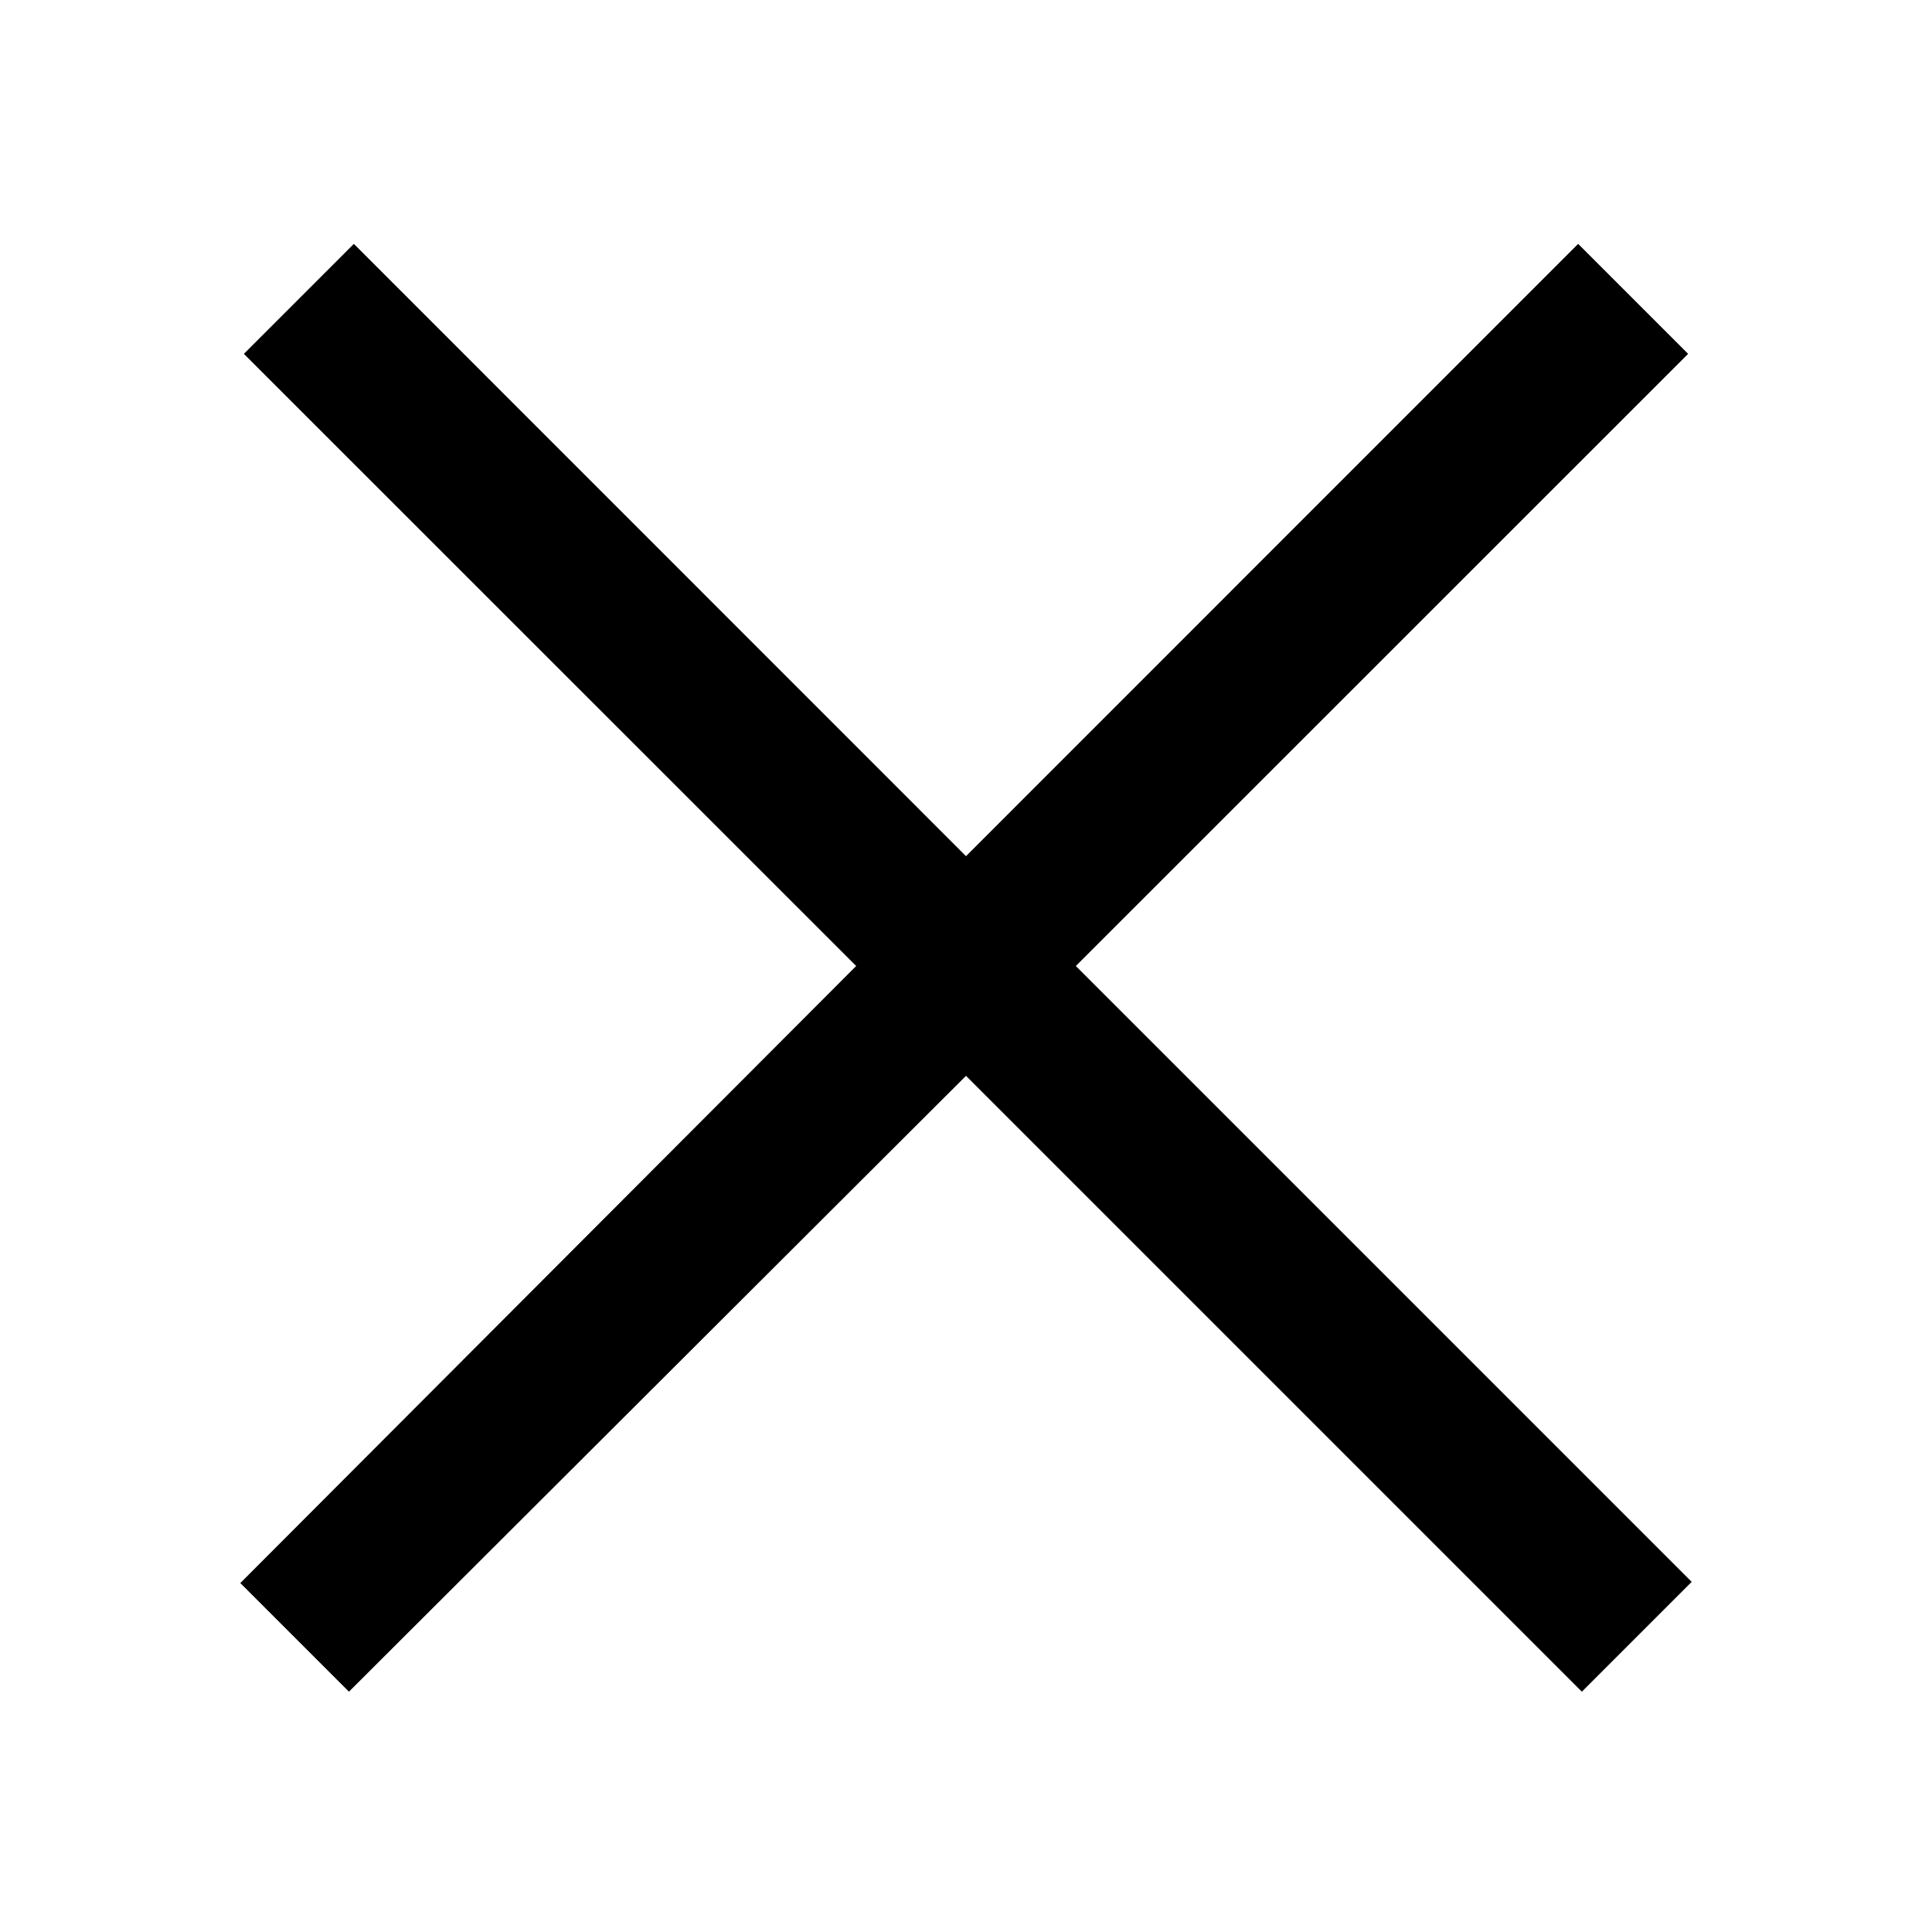
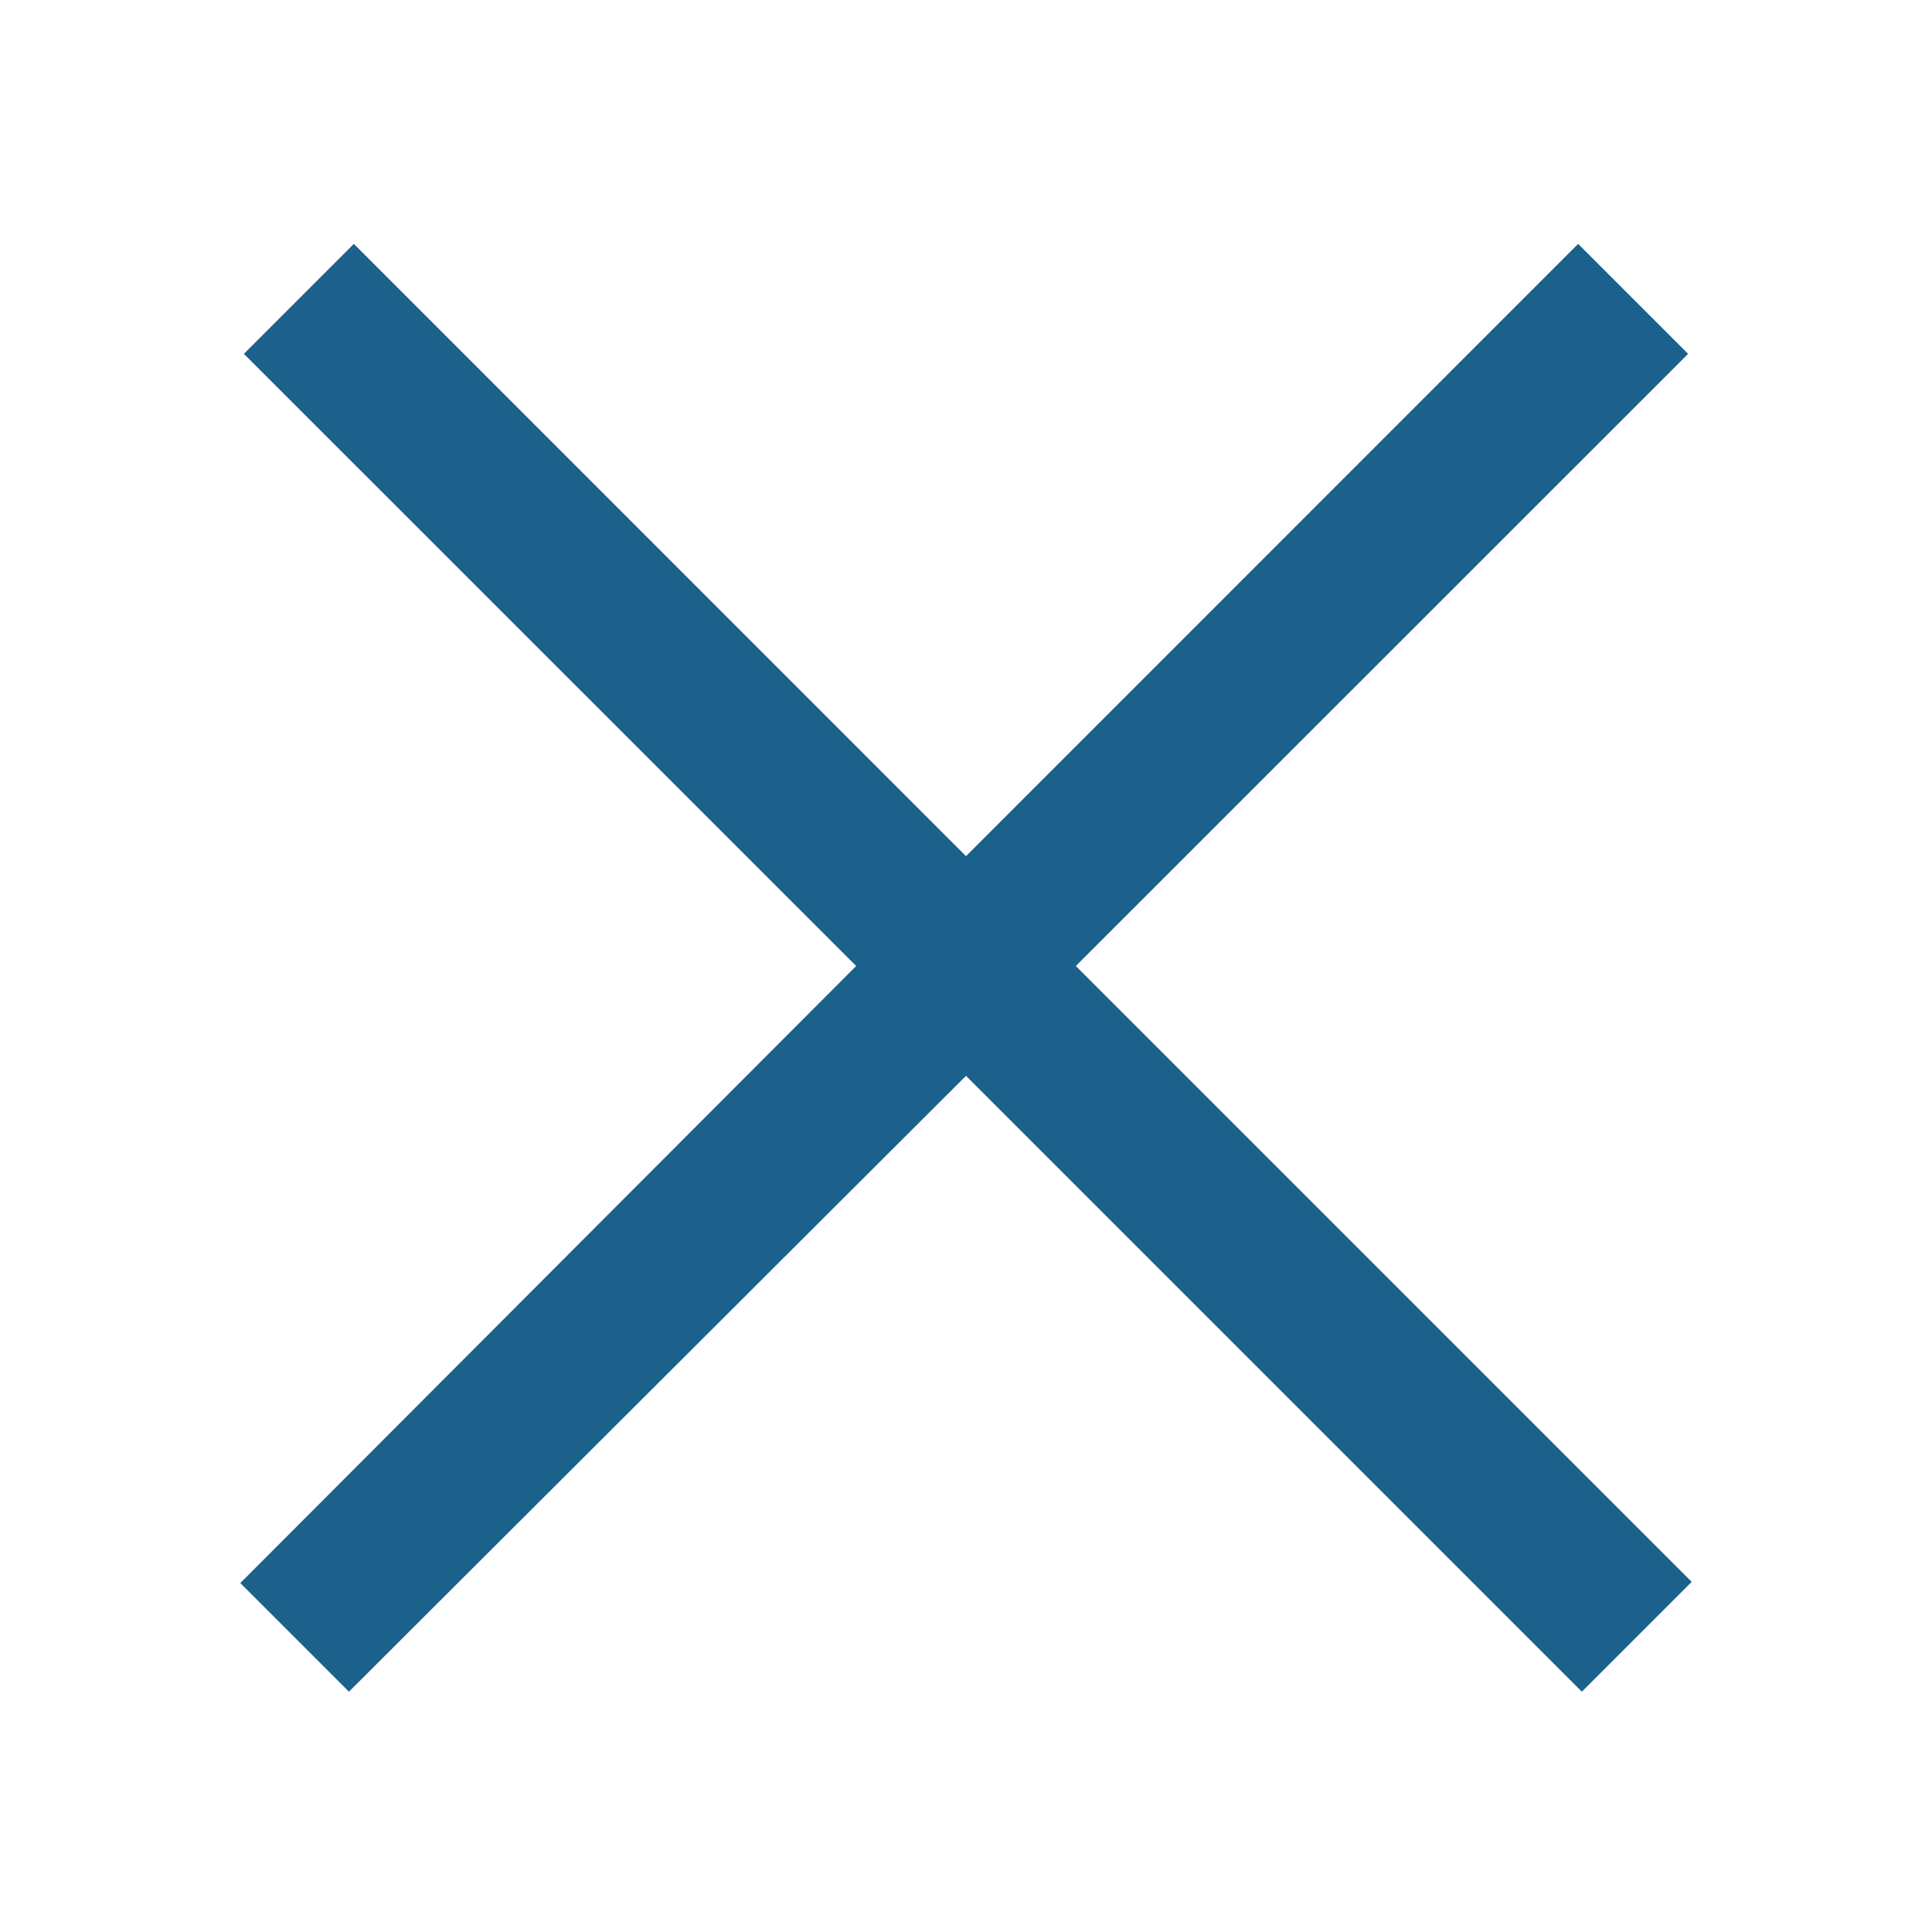
<svg xmlns="http://www.w3.org/2000/svg" width="13" height="13" viewBox="0 0 13 13" fill="none">
-   <path d="M2.381 1.641L1.641 2.381L5.761 6.5L1.617 10.652L2.348 11.383L6.5 7.239L10.644 11.383L11.383 10.644L7.239 6.5L11.359 2.381L10.619 1.641L6.5 5.761L2.381 1.641Z" fill="black" />
+   <path d="M2.381 1.641L1.641 2.381L5.761 6.5L1.617 10.652L2.348 11.383L6.5 7.239L10.644 11.383L11.383 10.644L7.239 6.5L11.359 2.381L10.619 1.641L6.5 5.761L2.381 1.641Z" fill="#1B618B" />
</svg>
